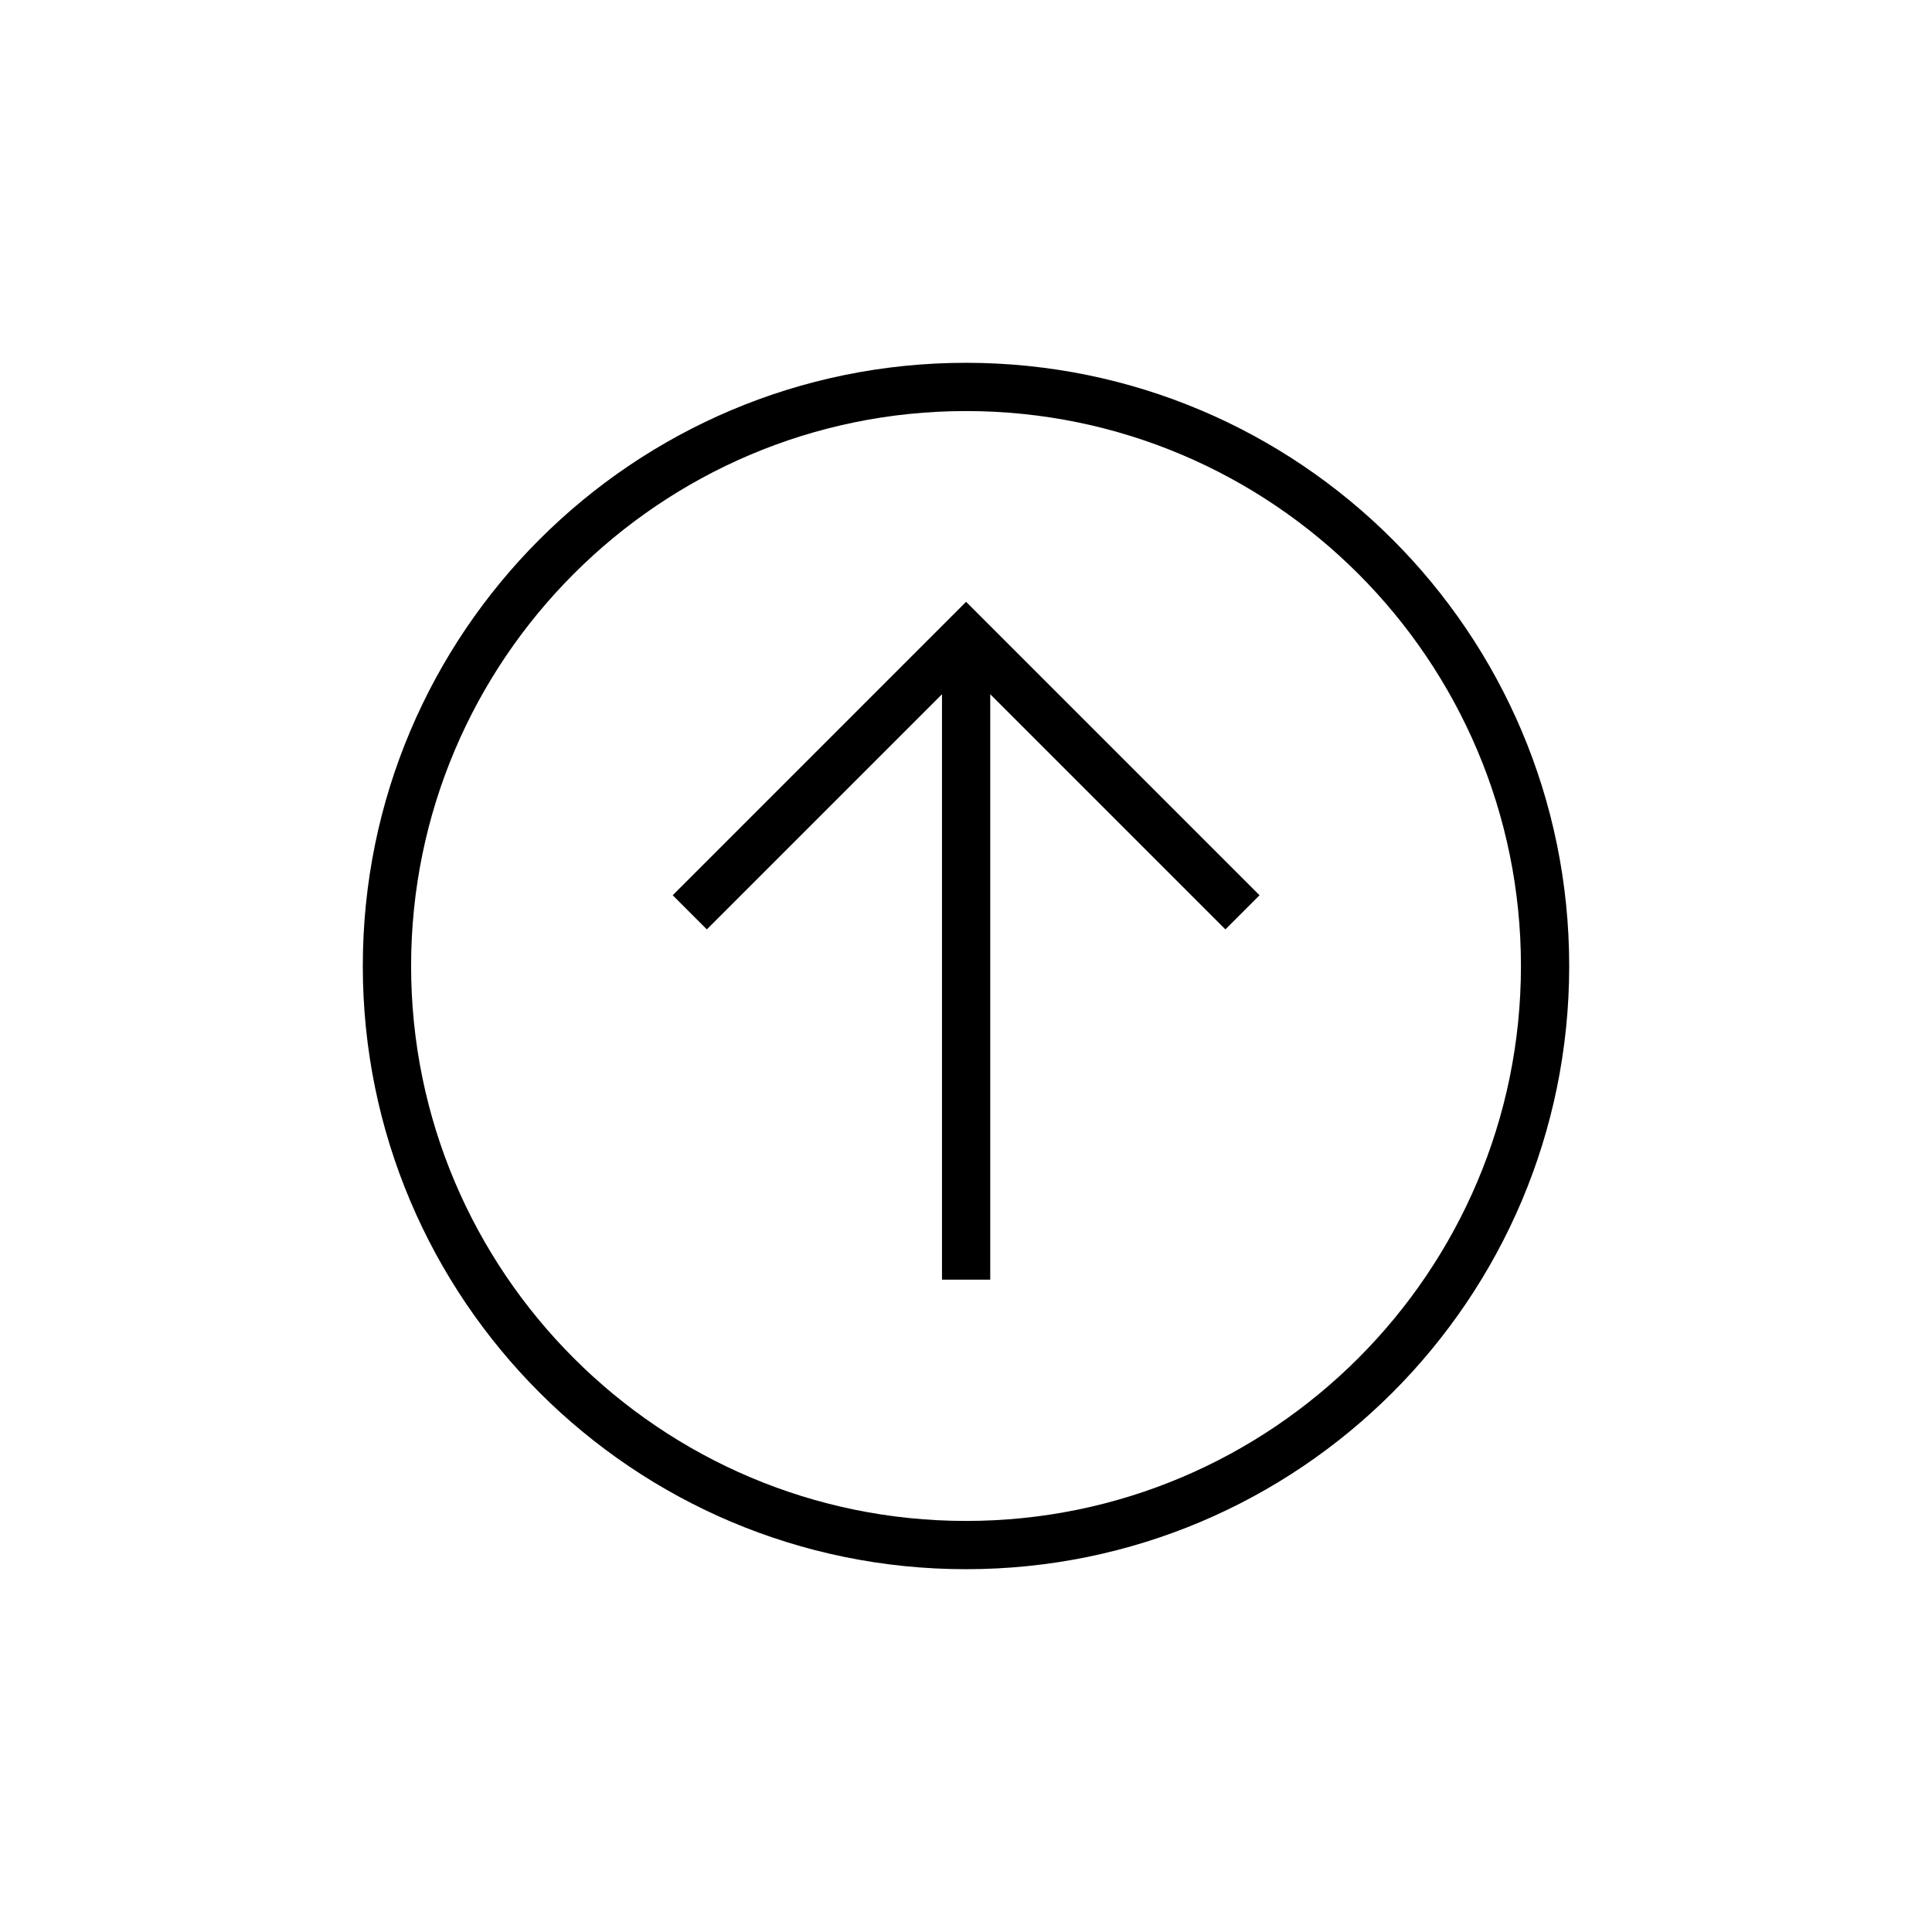
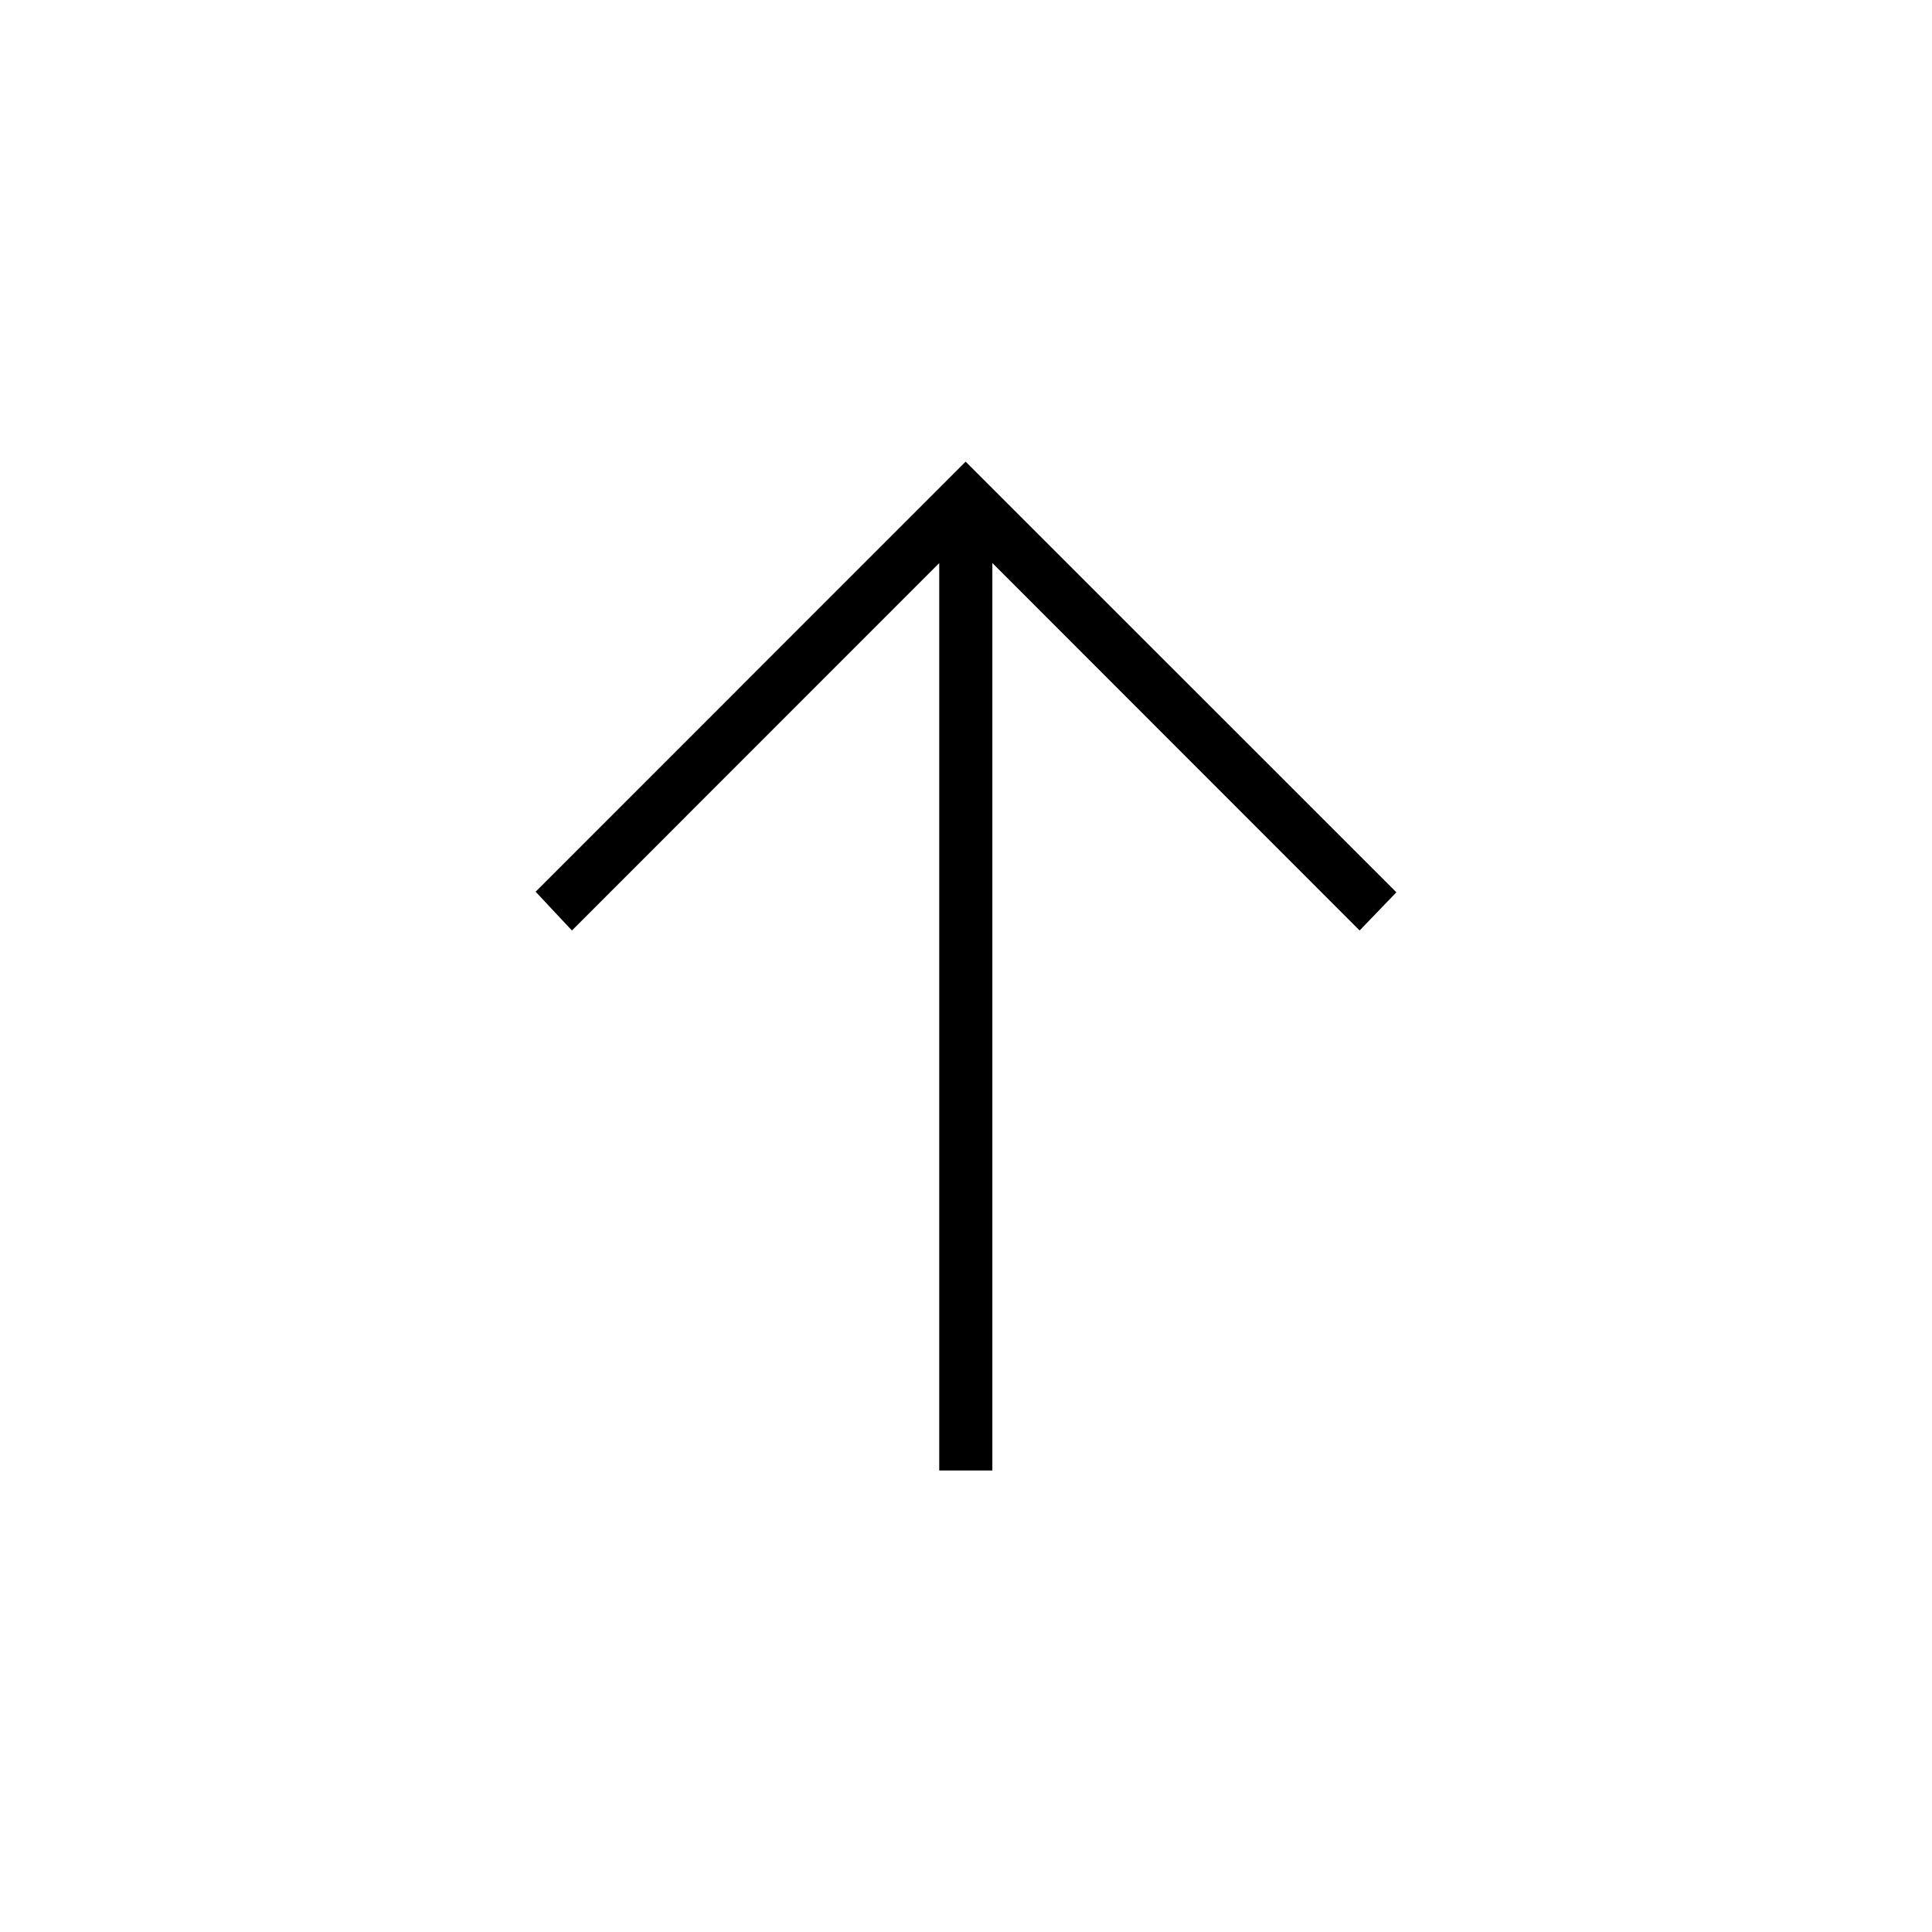
- <svg xmlns="http://www.w3.org/2000/svg" version="1.1" id="Layer_1" x="0px" y="0px" width="42px" height="42px" viewBox="0 0 42 42" enable-background="new 0 0 42 42" xml:space="preserve">
+ <svg xmlns="http://www.w3.org/2000/svg" version="1.1" x="0px" y="0px" width="42px" height="42px" viewBox="0 0 42 42" enable-background="new 0 0 42 42" xml:space="preserve">
  <rect fill="none" width="42" height="42" />
-   <path d="M34.113,21c0-7.243-5.871-13.113-13.114-13.113c-7.241,0-13.112,5.87-13.112,13.113c0,7.242,5.871,13.113,13.112,13.113C28.242,34.113,34.113,28.242,34.113,21z M8.937,21c0-6.652,5.412-12.064,12.064-12.064c6.653,0,12.063,5.412,12.063,12.064c0,6.652-5.41,12.064-12.063,12.064C14.349,33.064,8.937,27.652,8.937,21z" />
-   <path d="M26.639,20.204l0.742-0.742l-6.379-6.379l-6.378,6.379l0.742,0.742l5.112-5.112v12.727h1.049V15.092L26.639,20.204z" />
+   <path d="M29.557,20.228l0.799-0.83l-9.364-9.362l-9.348,9.349l0.789,0.843l7.985-7.987v19.726h1.155V12.239L29.557,20.228z" />
</svg>
